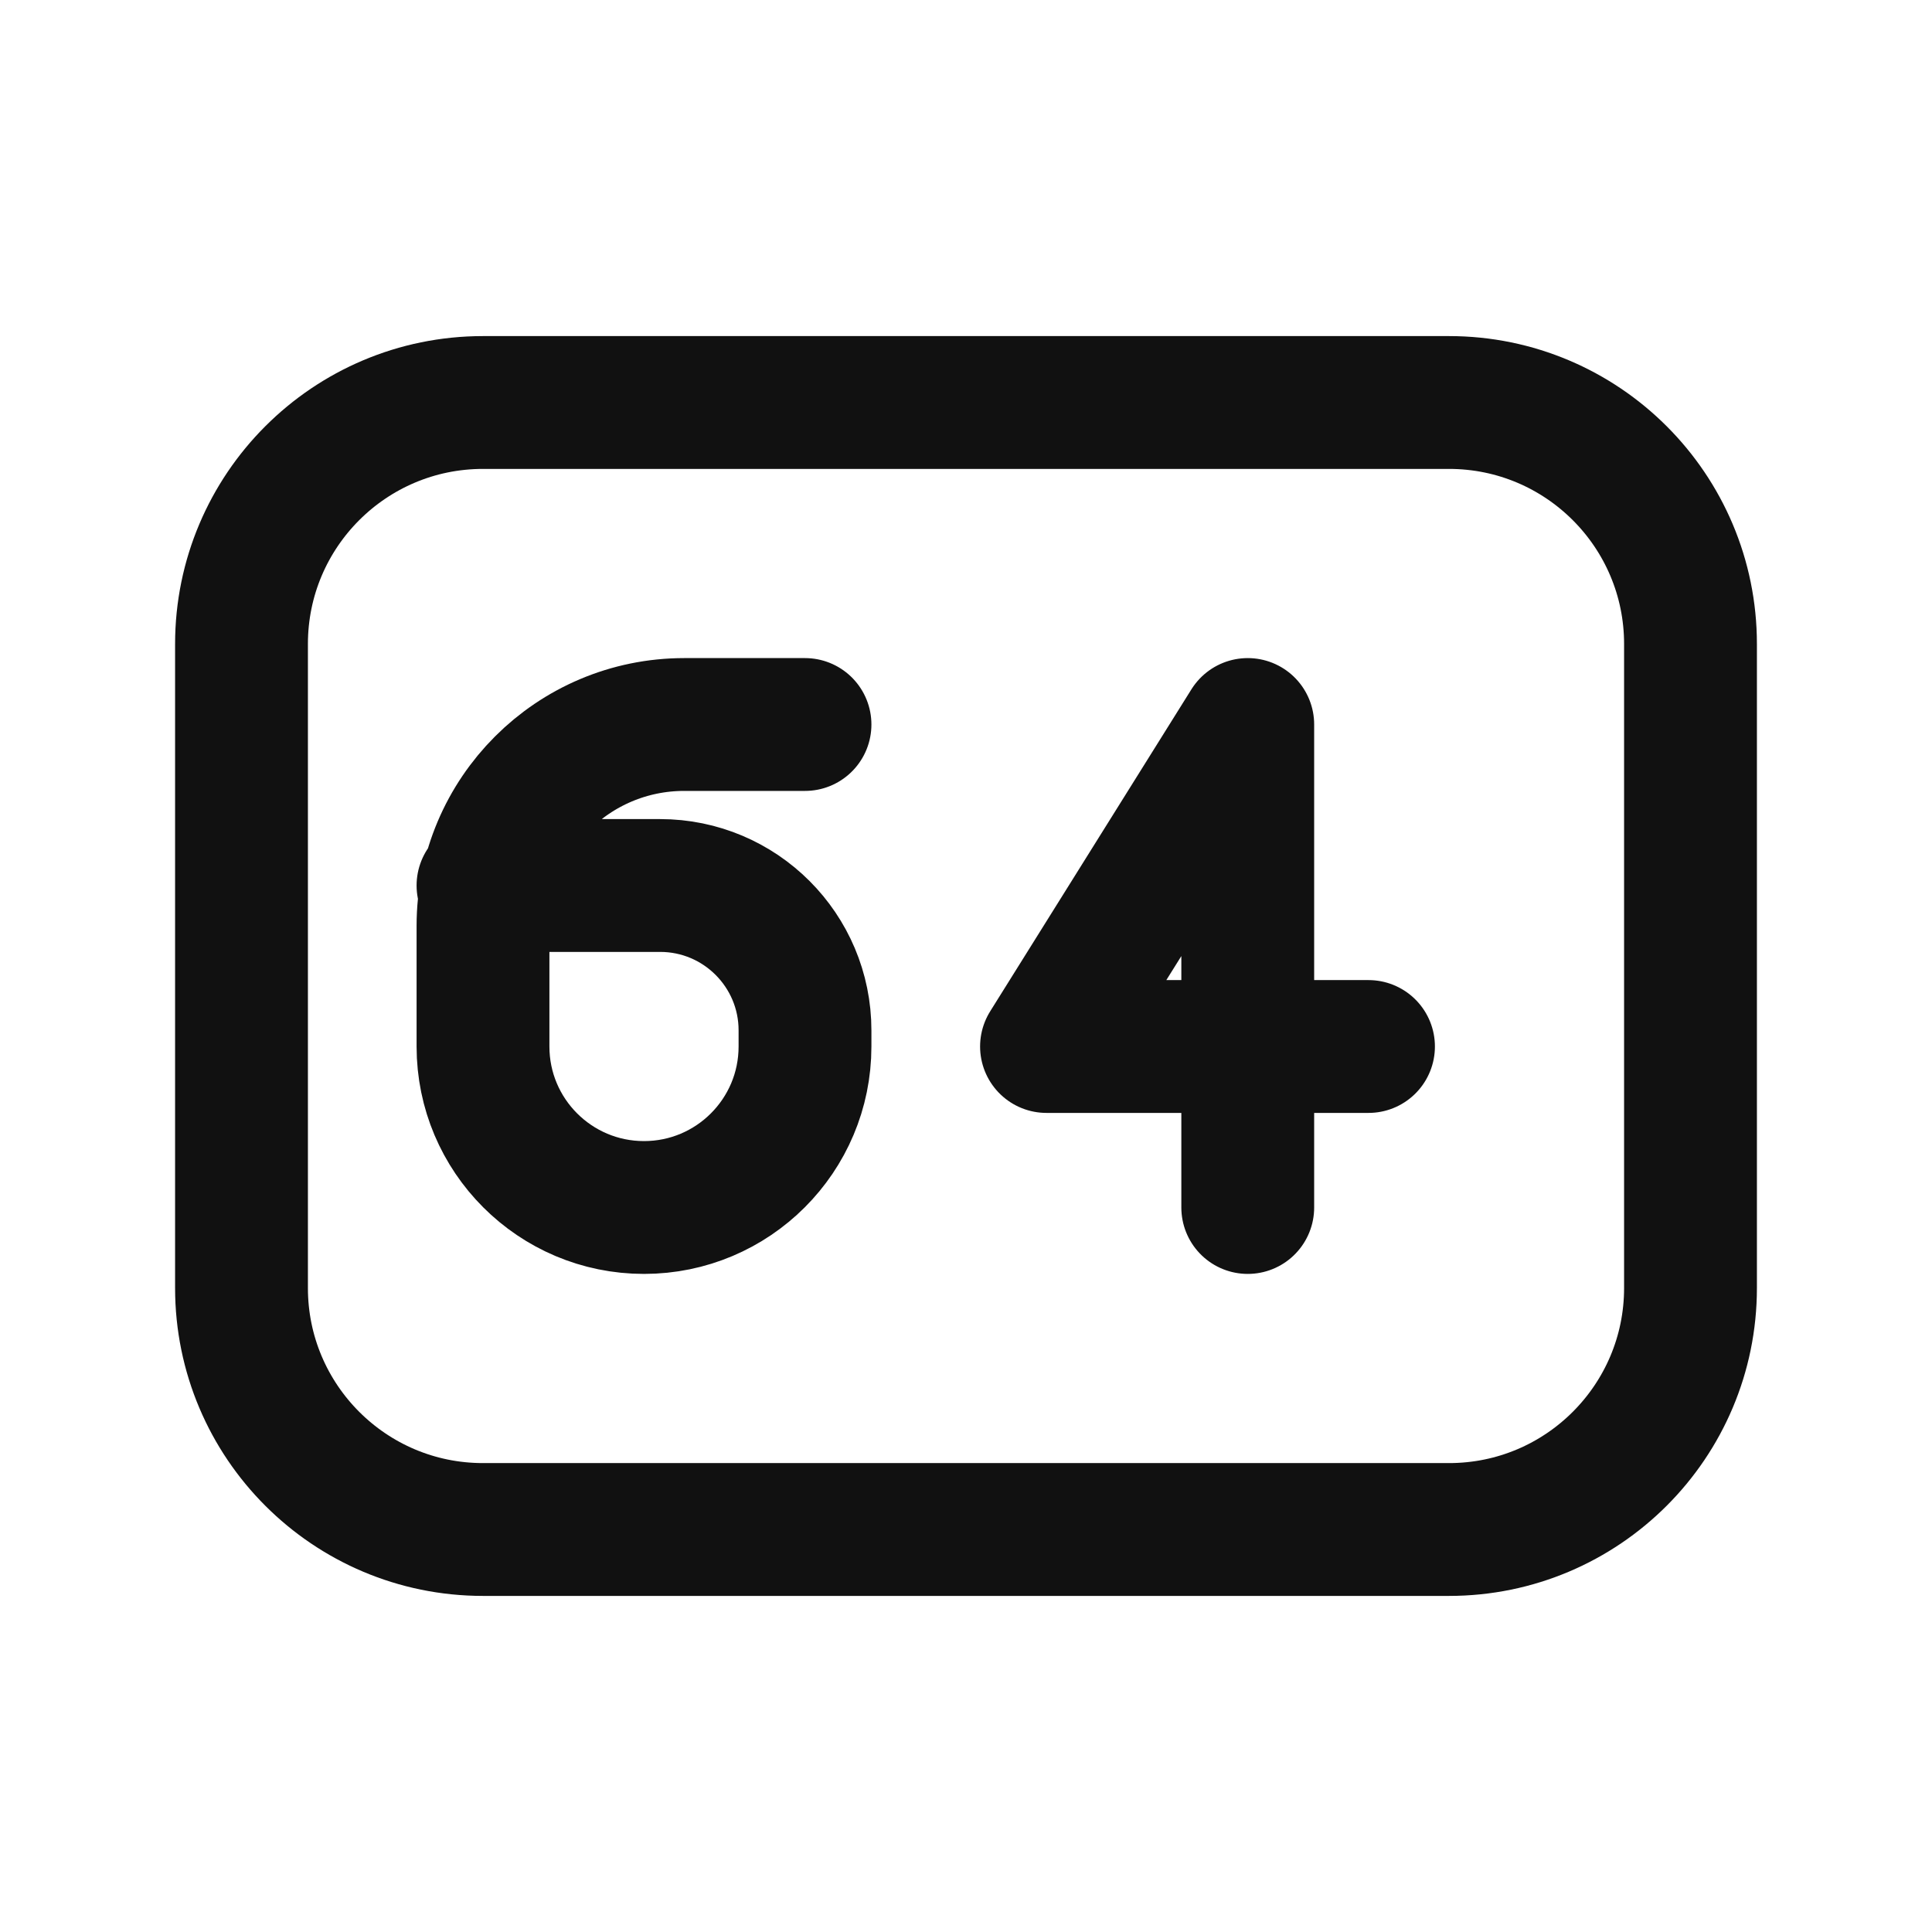
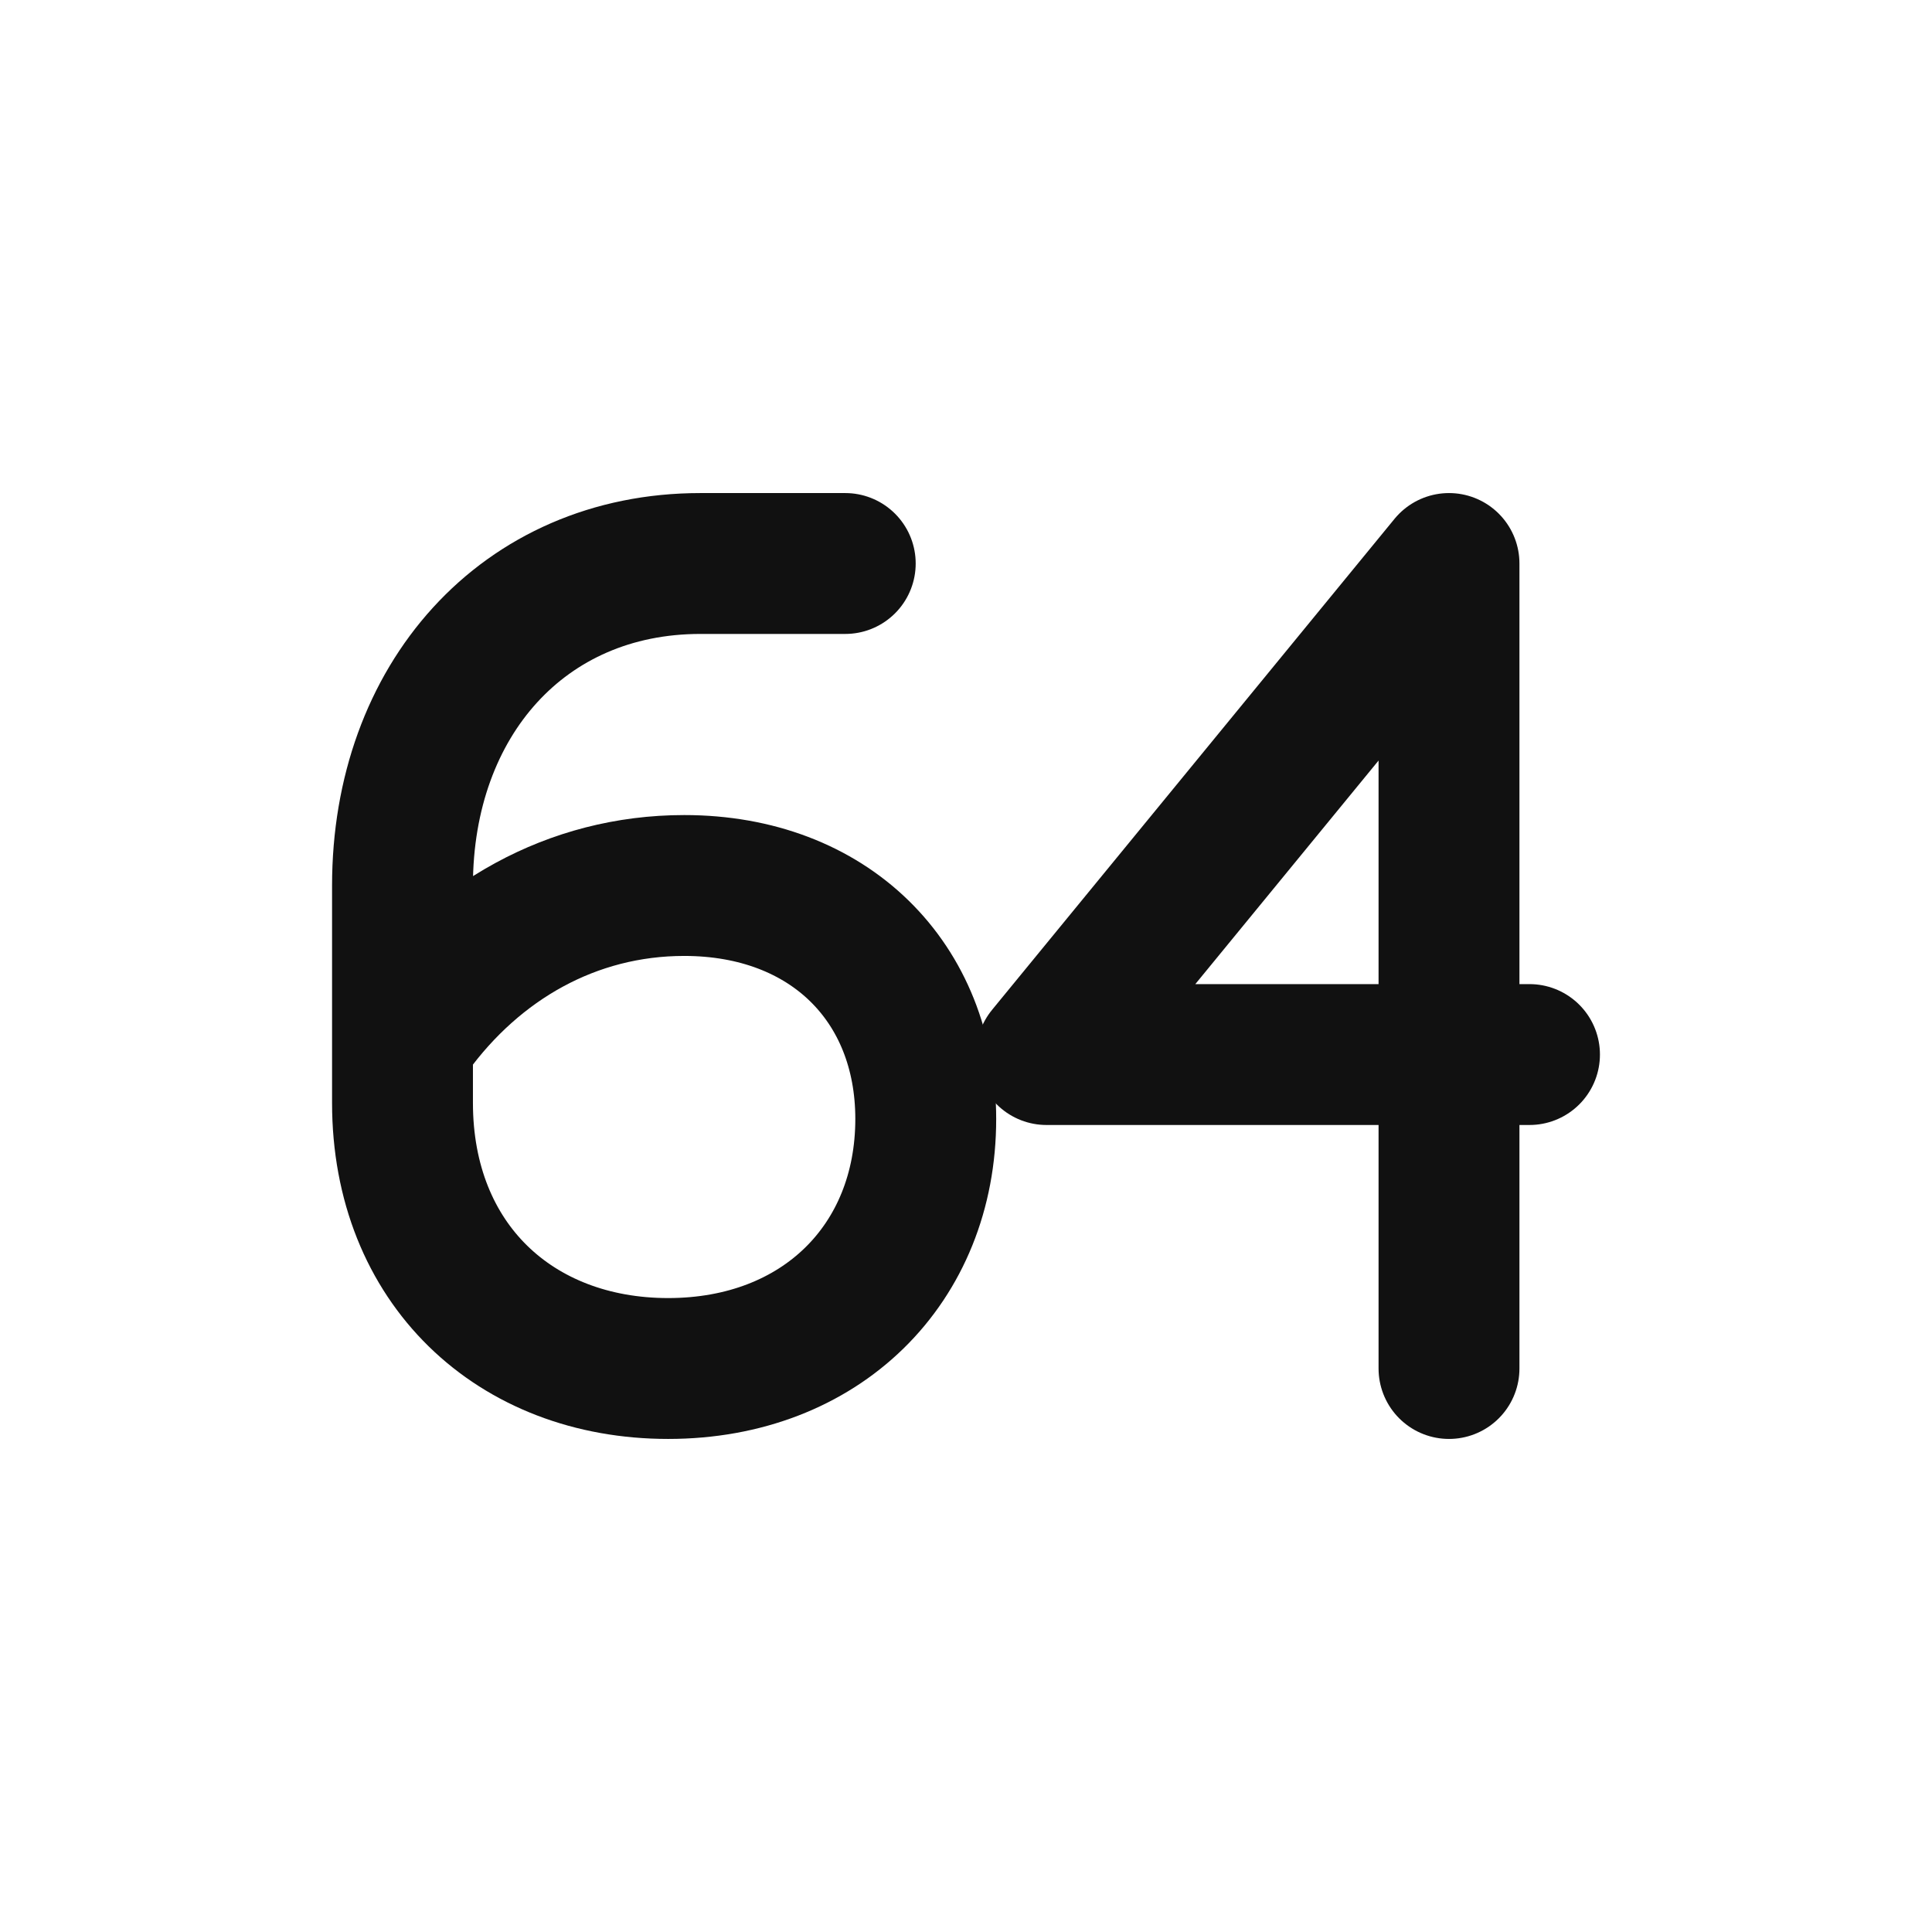
- <svg xmlns="http://www.w3.org/2000/svg" viewBox="0 0 24 24" fill="none" stroke="#111111" stroke-width="1.65" stroke-linecap="round" stroke-linejoin="round">
-   <rect x="3" y="5" width="18" height="14" rx="3" />
-   <path d="M10 9H8.5A2.5 2.5 0 0 0 6 11.5V13a2 2 0 0 0 4 0v-.2A1.8 1.8 0 0 0 8.2 11H6M15.5 9 13 13h4m-1.5-4v6" />
+ <svg xmlns="http://www.w3.org/2000/svg" viewBox="0 0 24 24" fill="none" stroke="#111111" stroke-width="1.75" stroke-linecap="round" stroke-linejoin="round">
+   <path d="M10.5 7H8.7C6.5 7 5 8.7 5 11v2.7C5 15.7 6.4 17 8.3 17s3.2-1.3 3.2-3.1c0-1.7-1.2-2.9-3-2.9-1.4 0-2.6.7-3.4 1.8" />
+   <path d="M18 17V7l-5 6.1h6" />
</svg>
